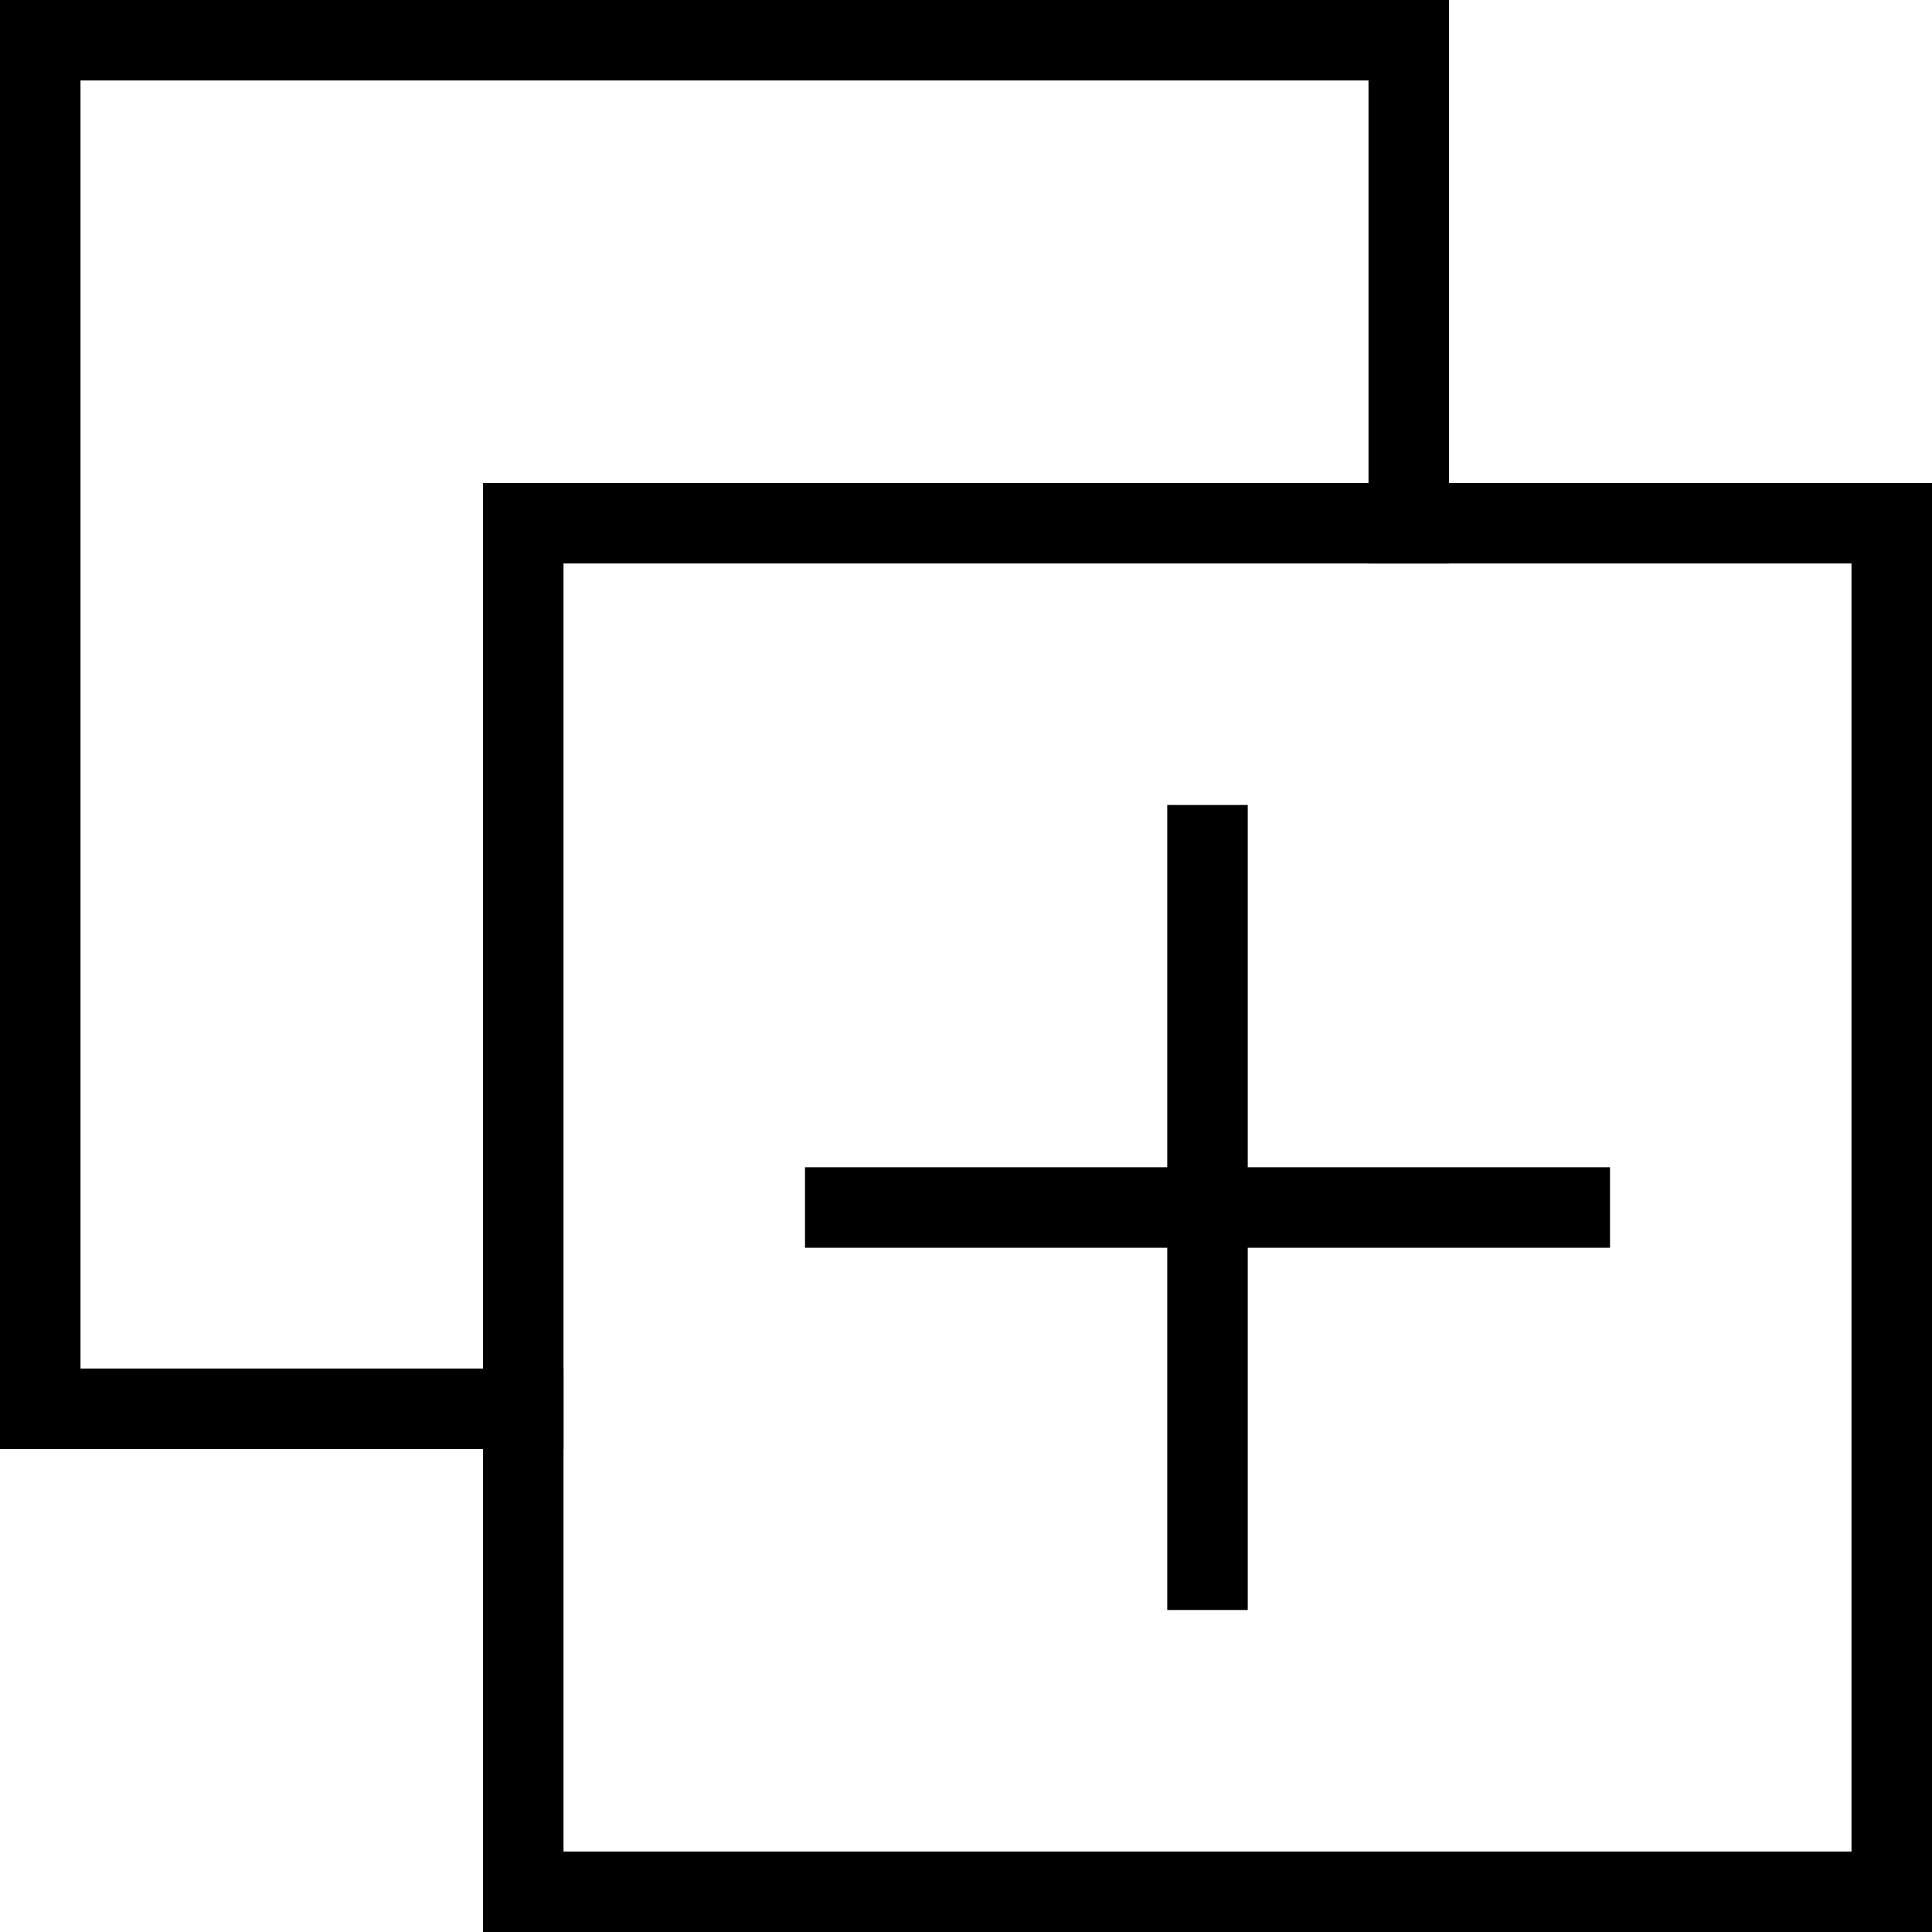
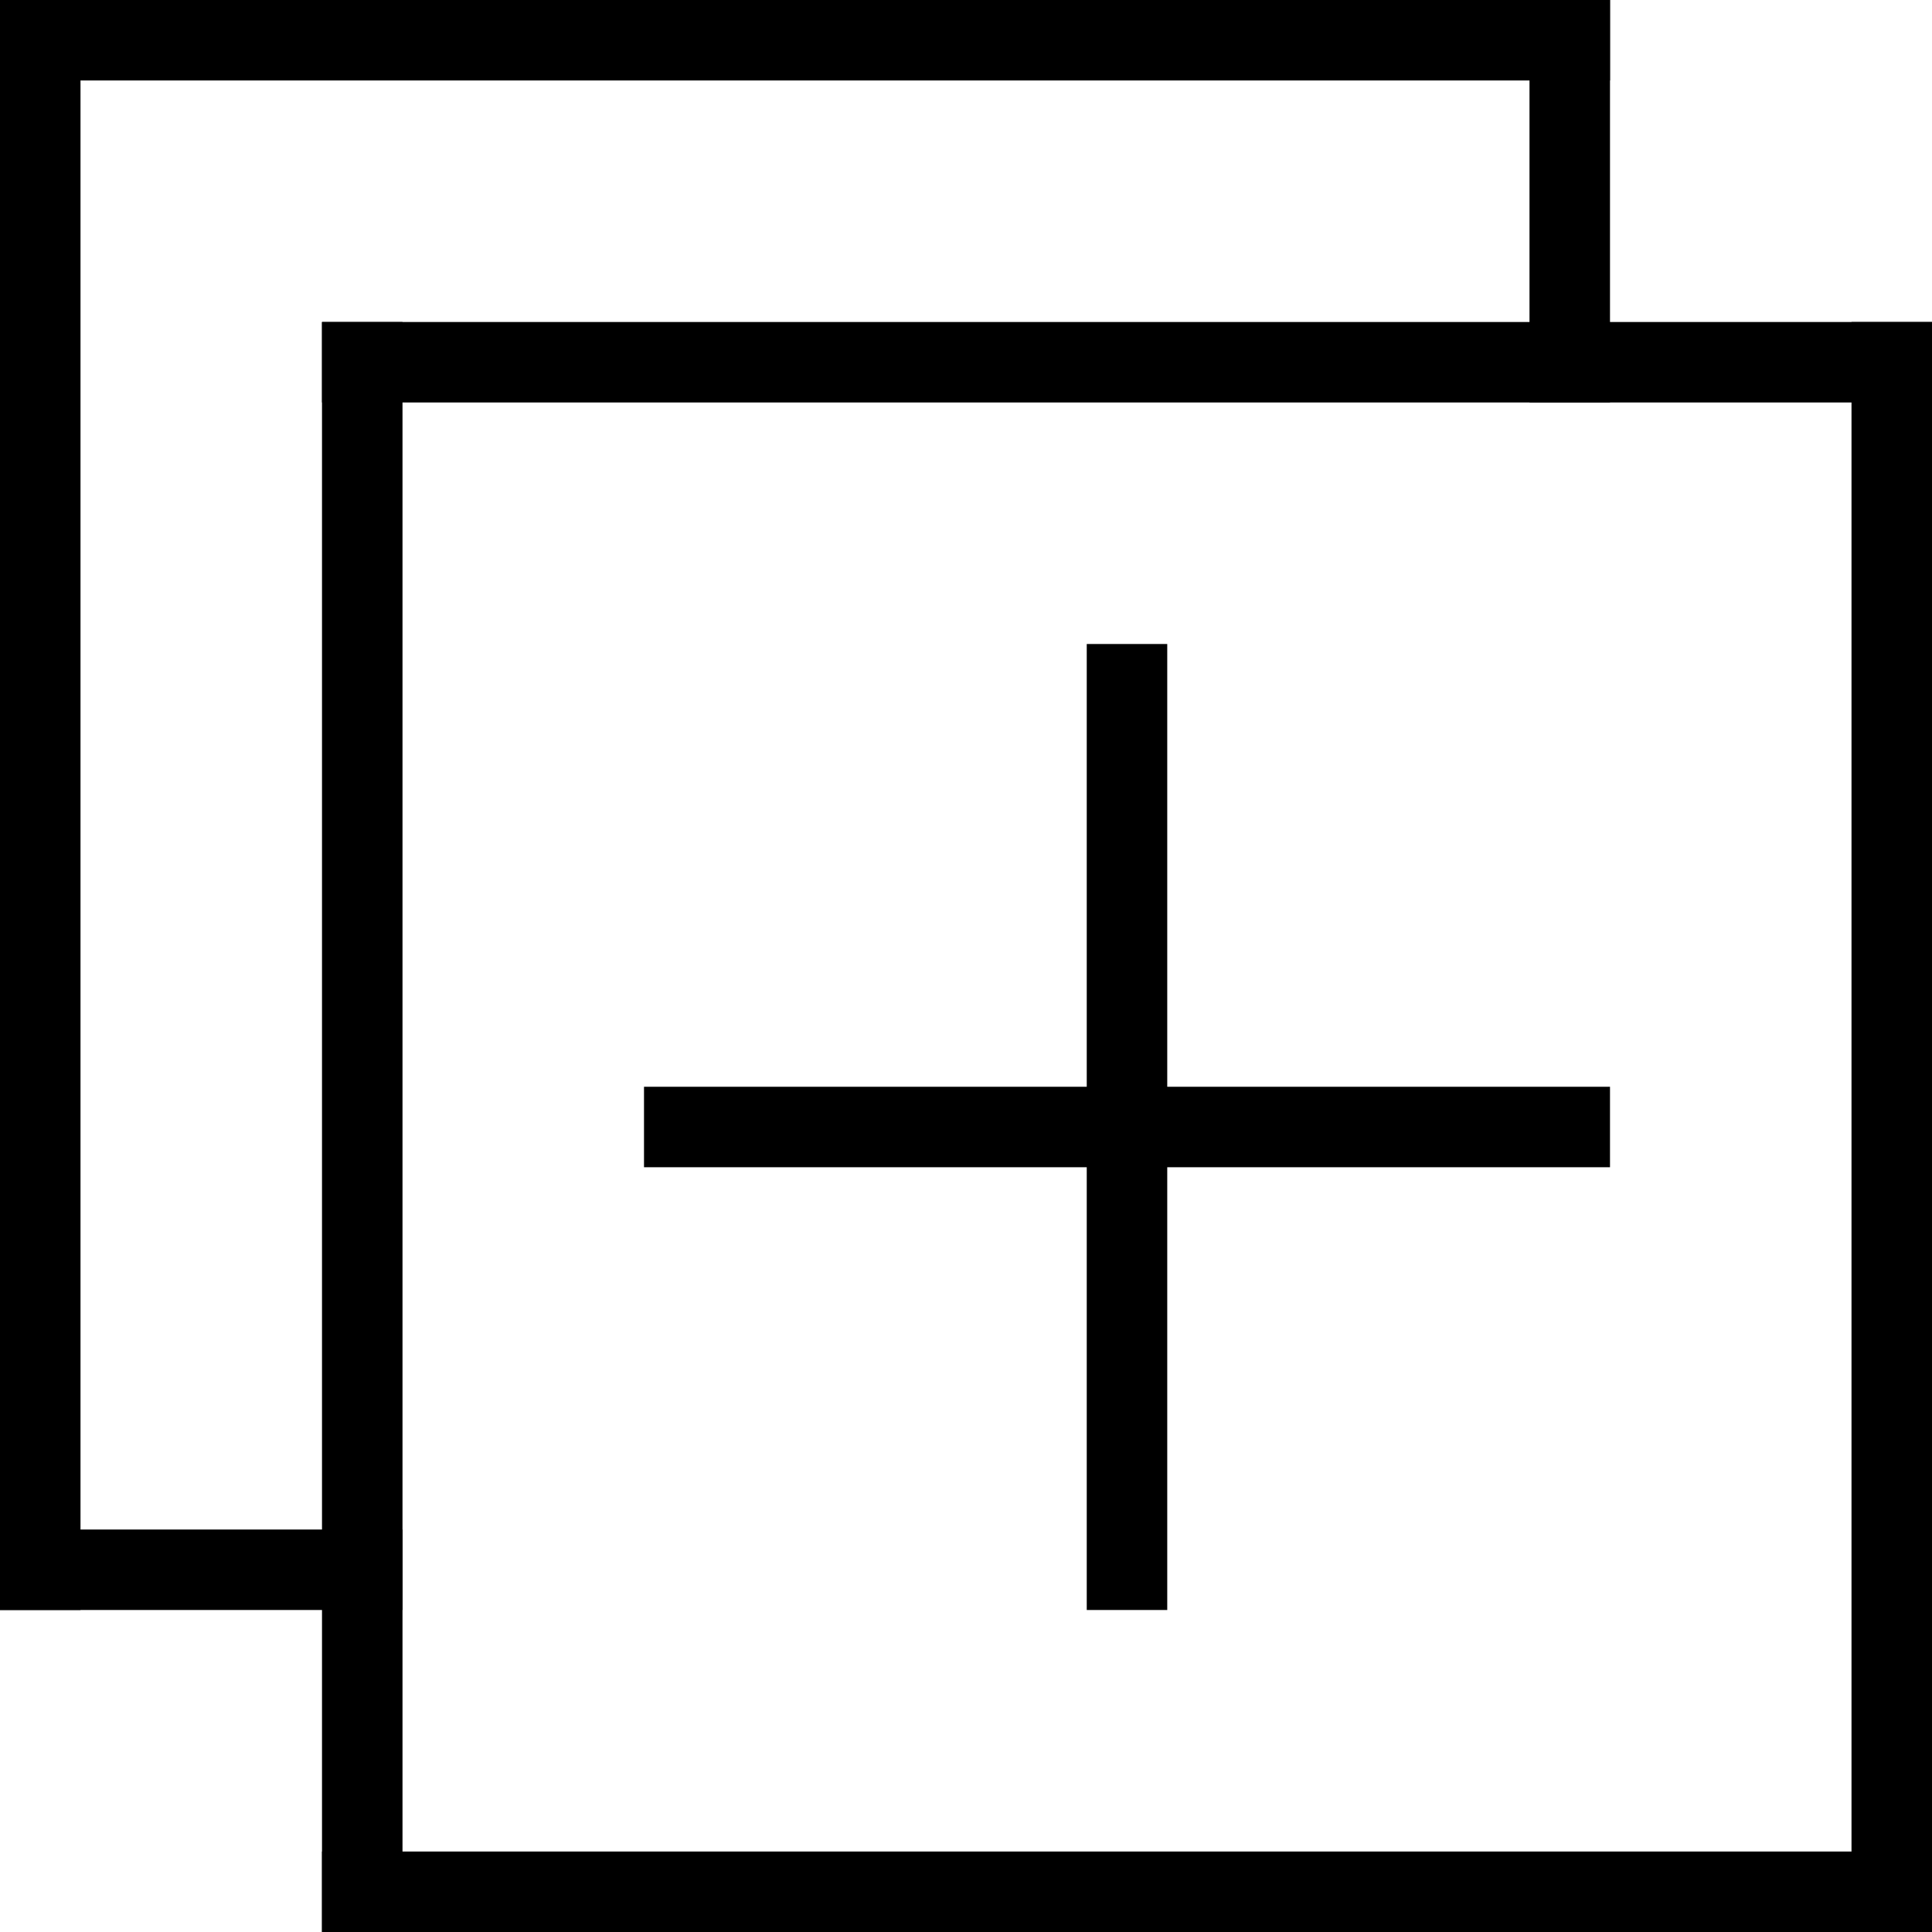
<svg xmlns="http://www.w3.org/2000/svg" width="100%" height="100%" viewBox="0 0 48 48" version="1.1">
  <defs />
  <g id="Page-1" stroke="none" stroke-width="1" fill="none" fill-rule="evenodd" stroke-linecap="square">
    <g id="Group" stroke="#000000" stroke-width="2">
-       <path d="M30,21 L30,39" id="Line" />
-       <path d="M30,21 L30,39" id="Line" transform="translate(30, 30) rotate(90) translate(-30, -30) " />
-       <path d="M47,47 L47,13" id="Line" transform="translate(47, 30) scale(-1, 1) translate(-47, -30) " />
-       <path d="M13,47 L13,13" id="Line" transform="translate(13, 30) scale(-1, 1) translate(-13, -30) " />
-       <path d="M30,30 L30,-4" id="Line" transform="translate(30, 13) scale(-1, 1) rotate(90) translate(-30, -13) " />
-       <path d="M30,64 L30,30" id="Line" transform="translate(30, 47) scale(-1, 1) rotate(90) translate(-30, -47) " />
-       <path d="M35,13 L35,1" id="Line" transform="translate(35, 7) scale(-1, 1) translate(-35, -7) " />
-       <path d="M1,35 L1,1" id="Line" transform="translate(1, 18) scale(-1, 1) translate(-1, -18) " />
-       <path d="M18,18 L18,-16" id="Line" transform="translate(18, 1) scale(-1, 1) rotate(90) translate(-18, -1) " />
-       <path d="M7,41 L7,29" id="Line" transform="translate(6.5, 34.5) scale(-1, 1) rotate(90) translate(-6.5, -34.5) " />
+       <path d="M28,17 L28,39" id="Line" />
+       <path d="M28,17 L28,39" id="Line" transform="translate(28, 28) rotate(90) translate(-28, -28) " />
+       <path d="M47,47 L47,9" id="Line" transform="translate(47, 28) scale(-1, 1) translate(-47, -28) " />
+       <path d="M9,47 L9,9" id="Line" transform="translate(9, 28) scale(-1, 1) translate(-9, -28) " />
+       <path d="M27.5,28.5 L27.5,-9.5" id="Line" transform="translate(28, 9.5) scale(-1, 1) rotate(90) translate(-28, -9.5) " />
+       <path d="M28,66 L28,28" id="Line" transform="translate(28, 47) scale(-1, 1) rotate(90) translate(-28, -47) " />
+       <path d="M39,9 L39,1" id="Line" transform="translate(39, 5) scale(-1, 1) translate(-39, -5) " />
+       <path d="M1,39 L1,1" id="Line" transform="translate(1, 20) scale(-1, 1) translate(-1, -20) " />
+       <path d="M19.5,20.5 L19.5,-17.5" id="Line" transform="translate(20, 1.5) scale(-1, 1) rotate(90) translate(-20, -1.5) " />
+       <path d="M5,43 L5,35" id="Line" transform="translate(4.5, 38.5) scale(-1, 1) rotate(90) translate(-4.5, -38.5) " />
    </g>
  </g>
</svg>
